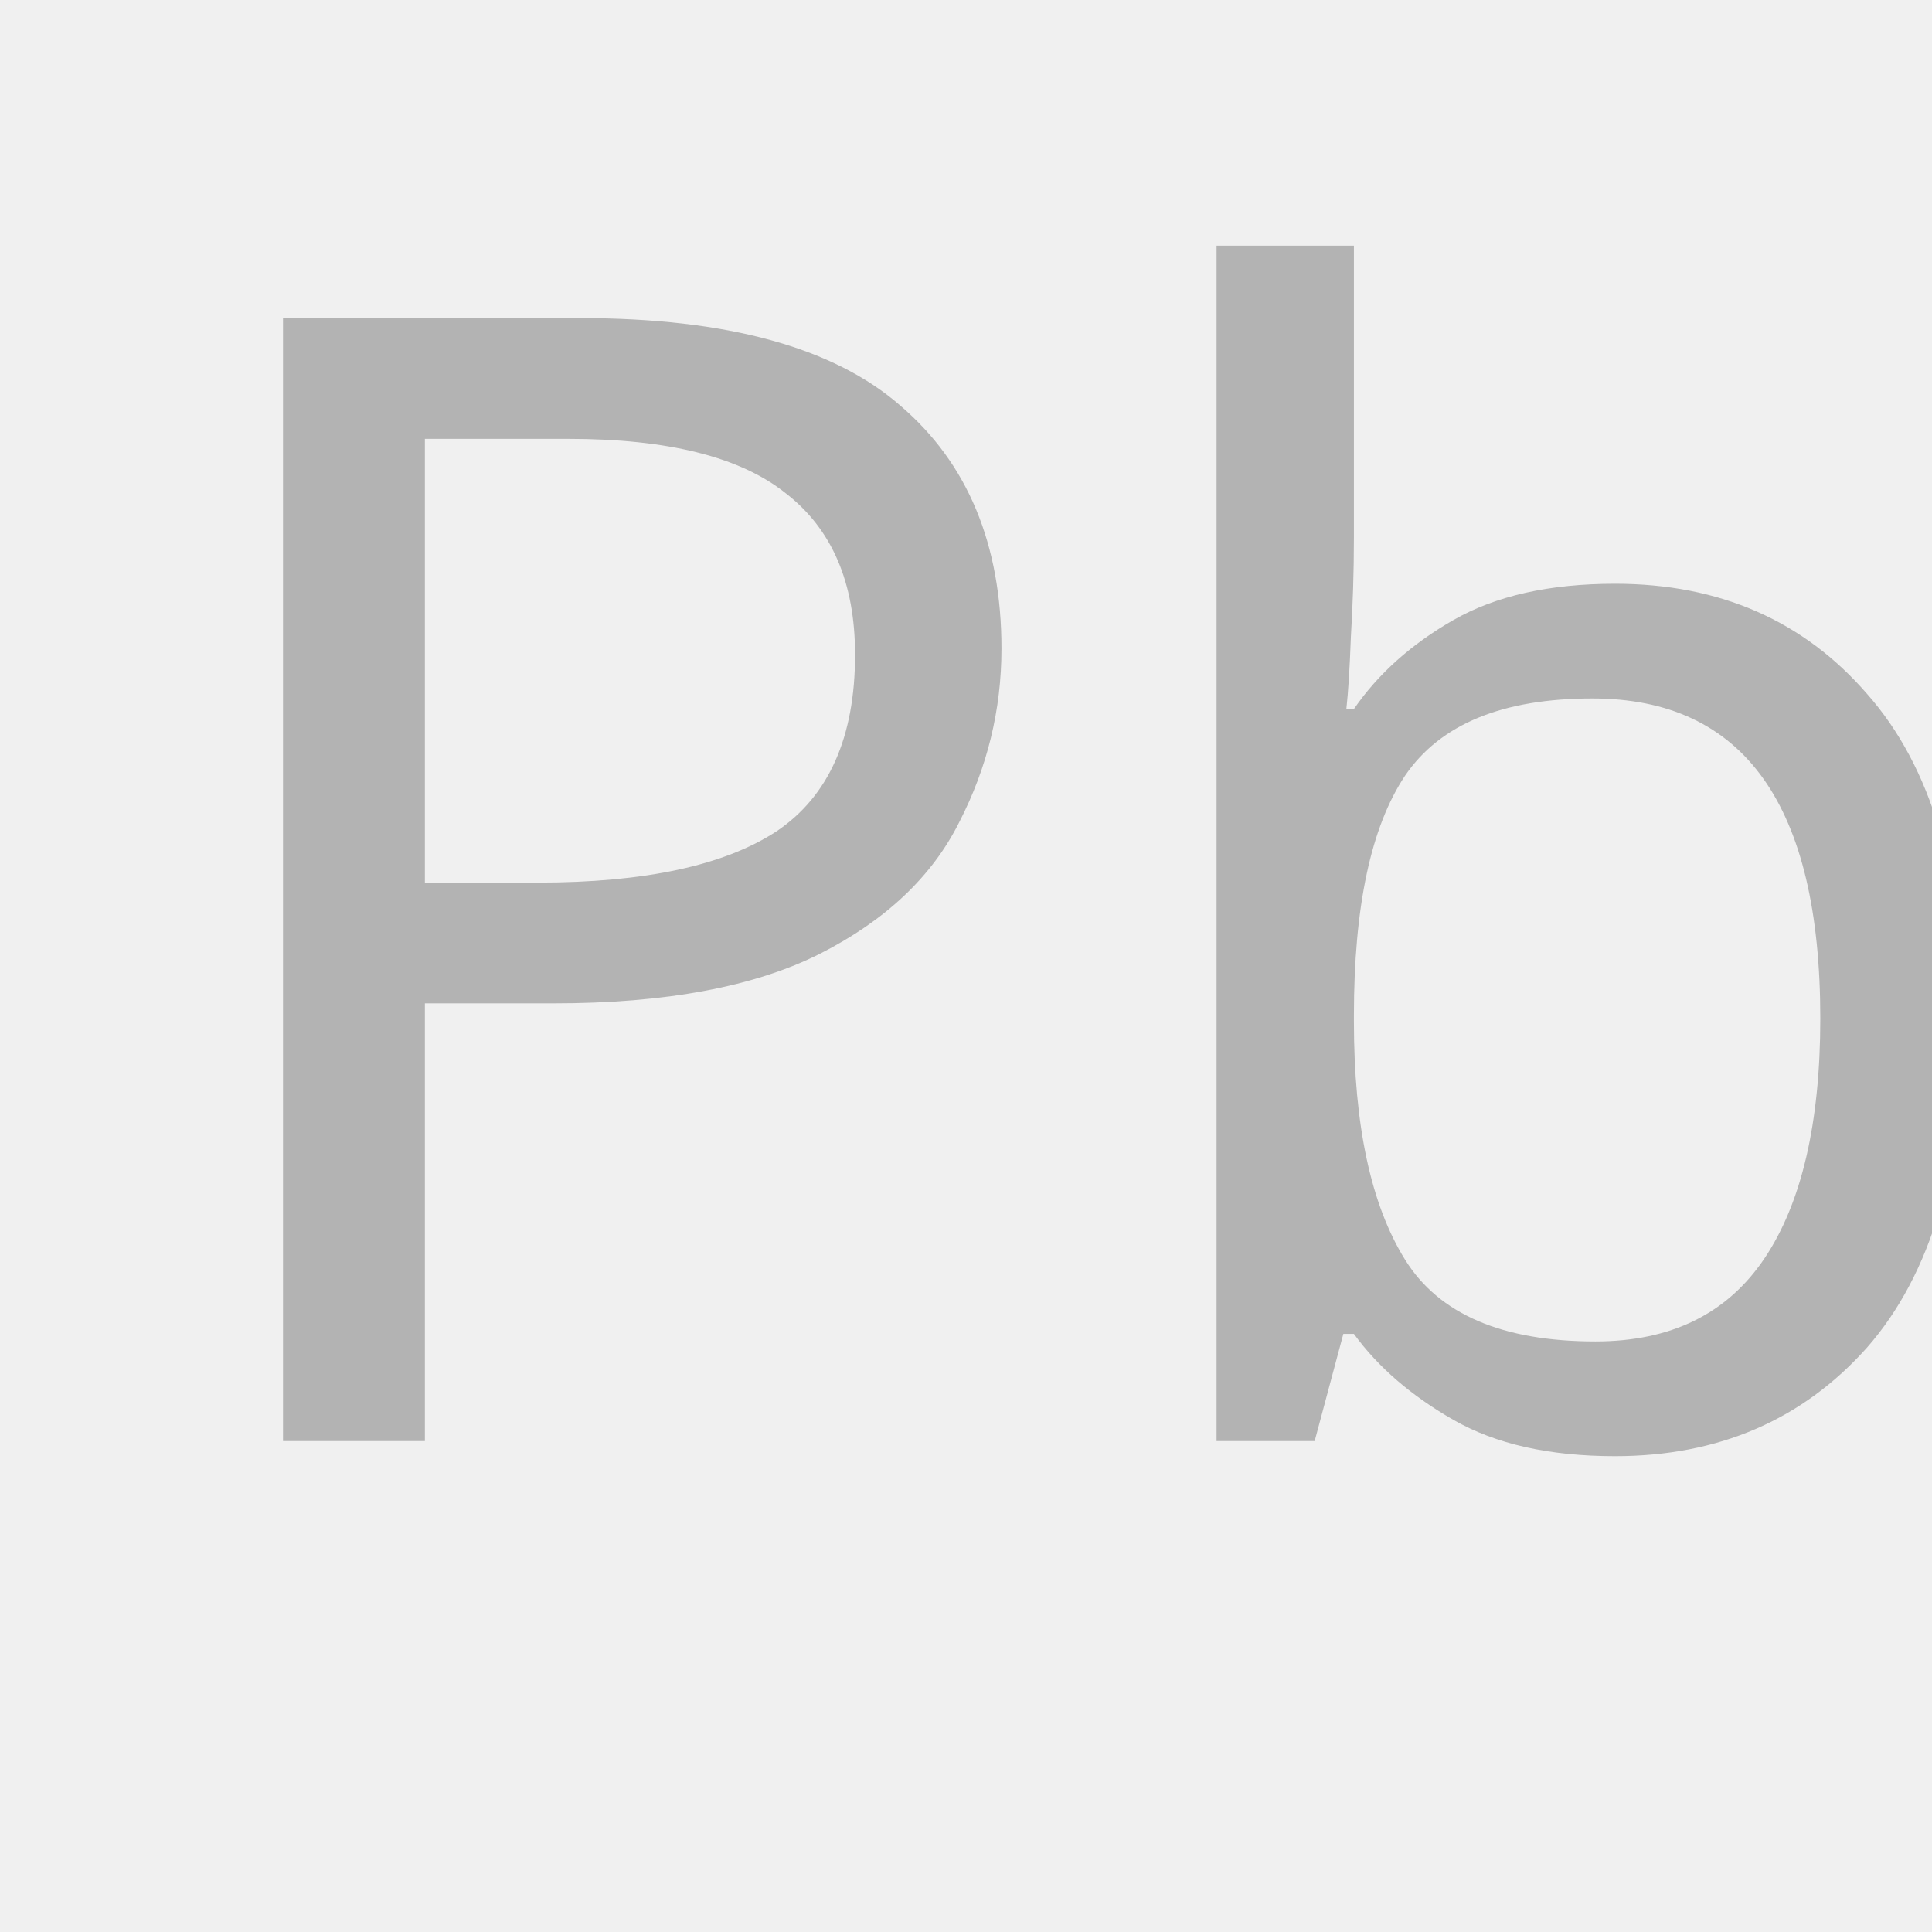
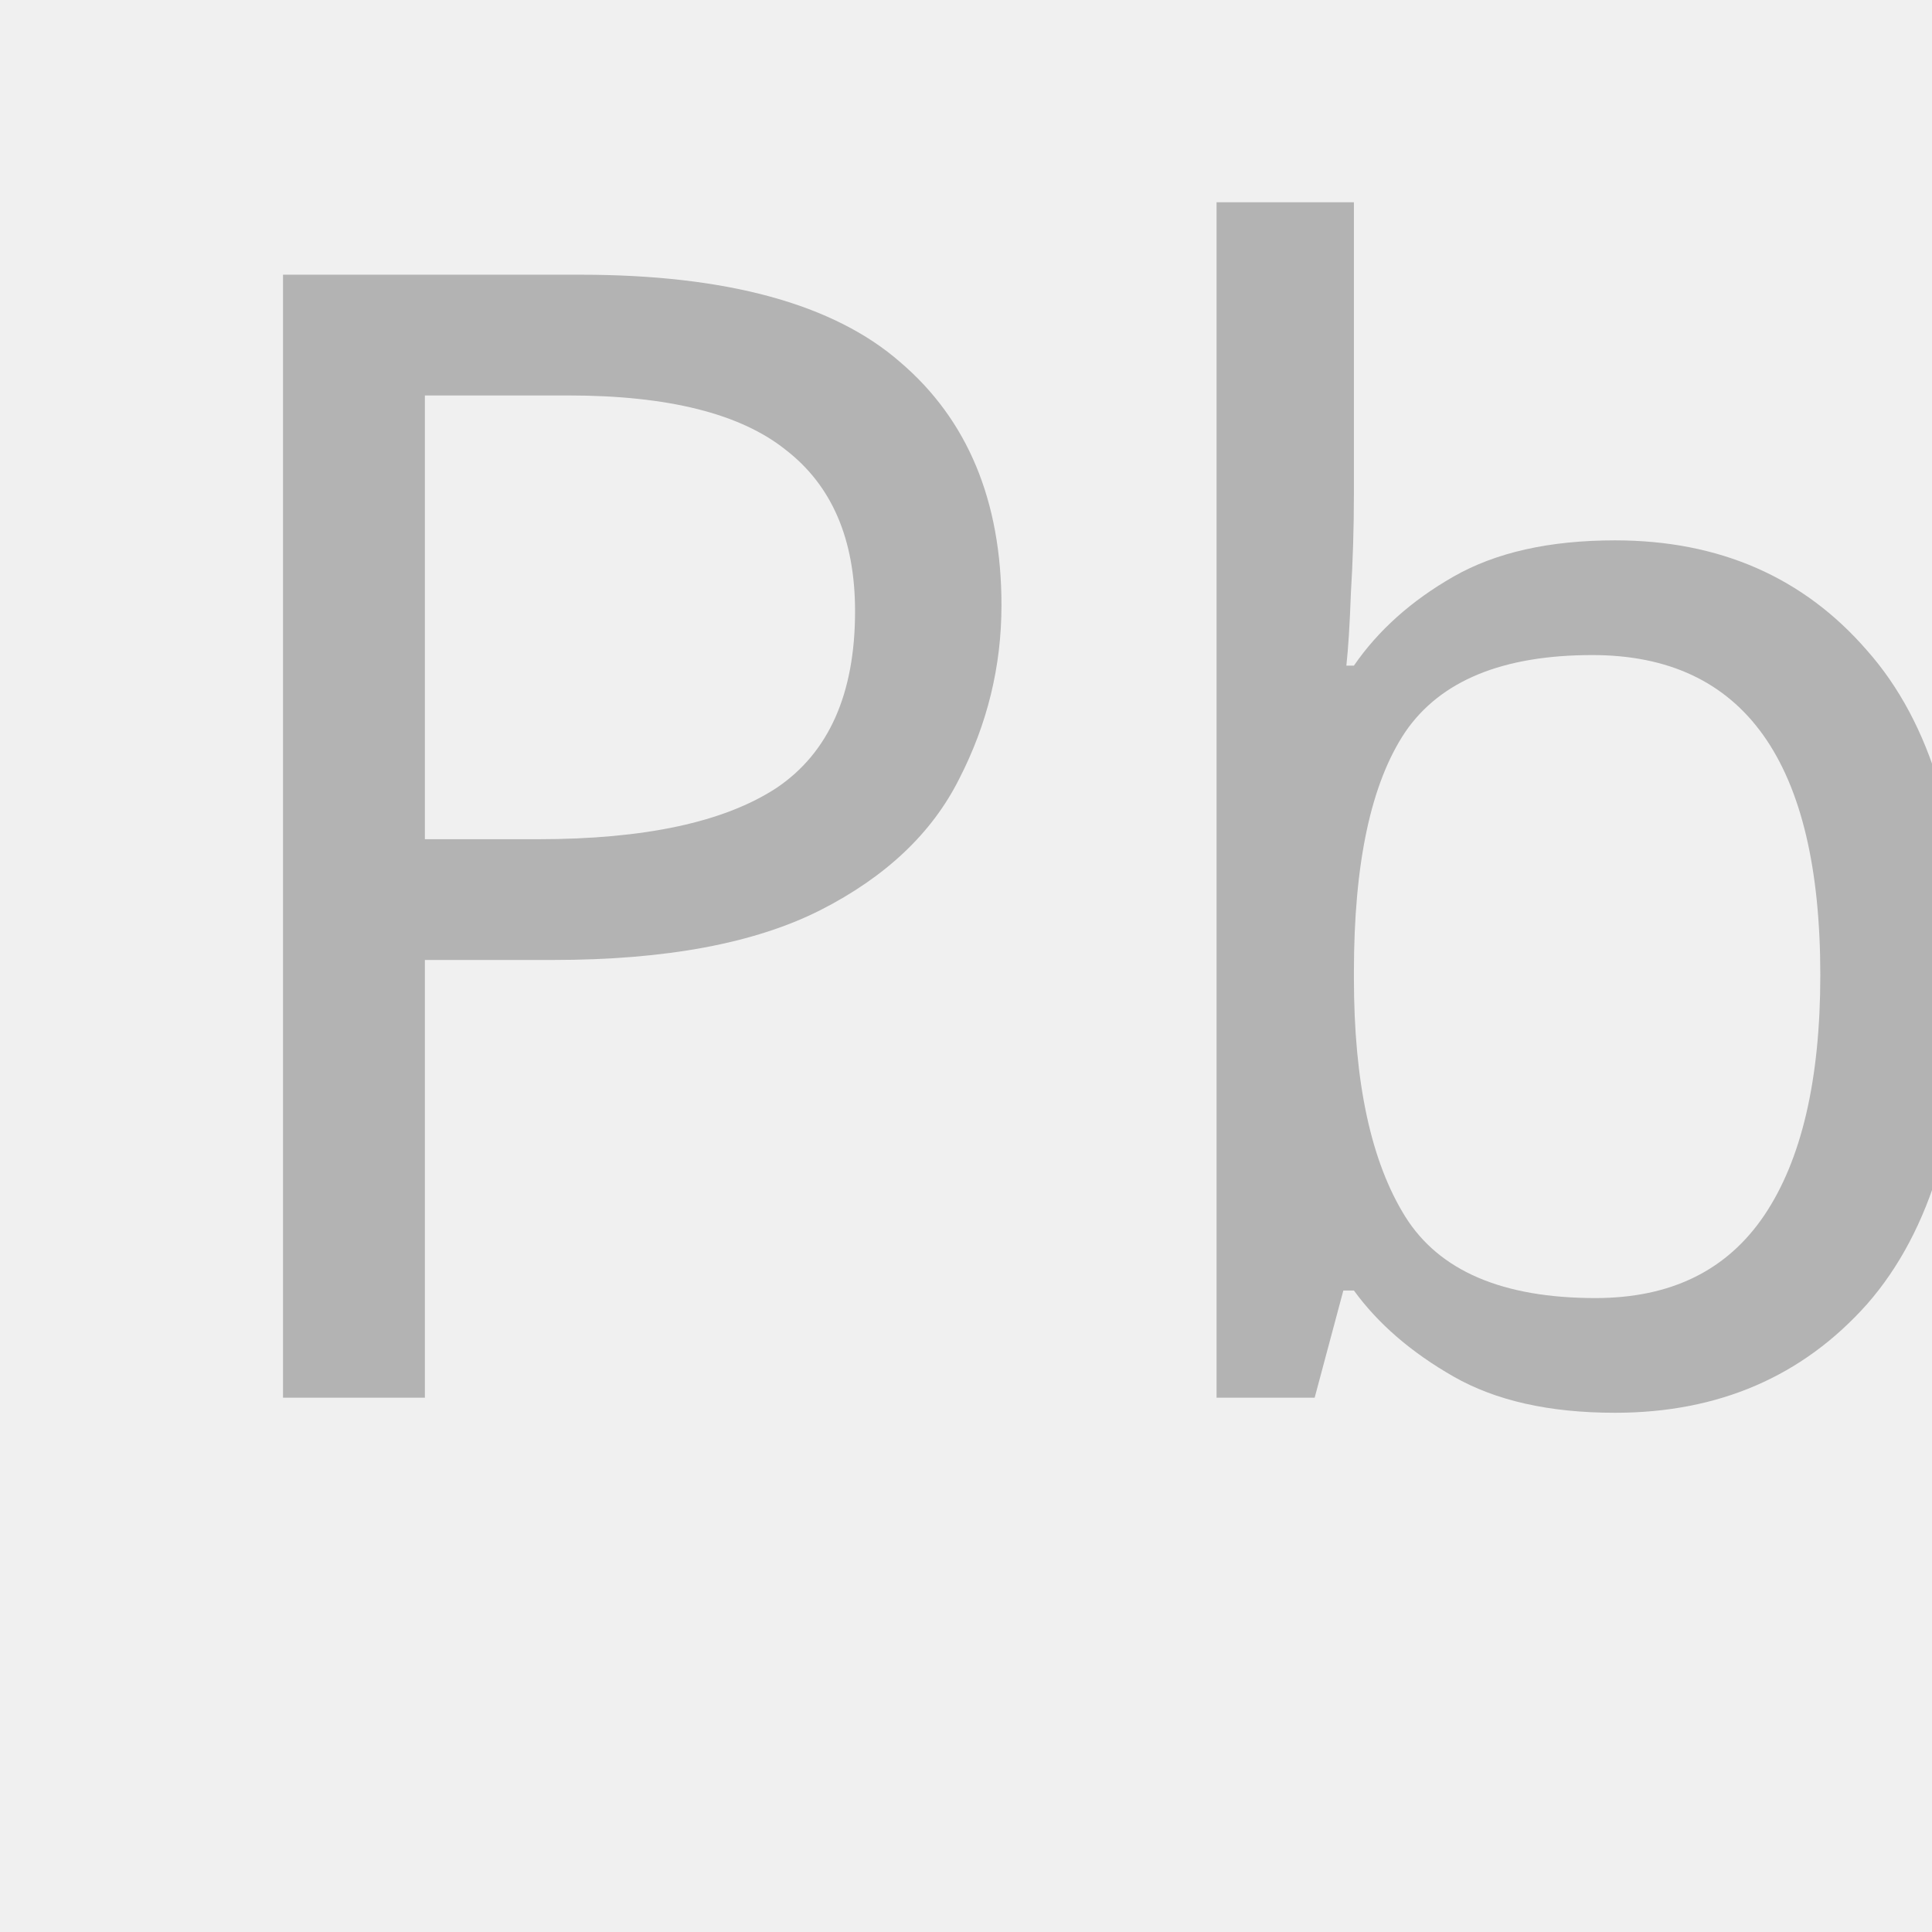
<svg xmlns="http://www.w3.org/2000/svg" version="1.1" id="socialicious" x="0px" y="0px" width="20" height="20" viewBox="0 0 20 20" xml:space="preserve">
  <defs id="defs12" />
  <style type="text/css" id="style3">

	.st0{fill:#464342;}
	.st1{fill:#E04B26;}
	.st2{fill:#E74B24;}
	.st3{fill:#E94C88;}
	.st4{fill:#1AB6EA;}
	.st5{fill:#EA2429;}
	.st6{fill:#EC1E82;}
	.st7{fill:#B9B9BA;}
	.st8{fill:#EE3E53;}
	.st9{fill:#EE4977;}
	.st10{fill:#5496D0;}
	.st11{fill:#BBBBBB;}
	.st12{fill:#BCBCBC;}
	.st13{fill:#F16722;}
	.st14{fill:#5A471C;}
	.st15{fill:url(#SVGID_1_);}
	.st16{fill:url(#SVGID_2_);}
	.st17{fill:#2AA9E0;}
	.st18{fill-rule:evenodd;clip-rule:evenodd;fill:#BBBBBB;}
	.st19{fill-rule:evenodd;clip-rule:evenodd;fill:#BCBCBC;}
	.st20{fill:#C93C27;}
	.st21{fill:#638BB0;}
	.st22{fill:#CA2027;}
	.st23{fill:#30302F;}
	.st24{fill:#34373D;}
	.st25{fill:#00405D;}
	.st26{fill:#007EE5;}
	.st27{fill:#00A8E1;}
	.st28{fill-rule:evenodd;clip-rule:evenodd;fill:#FFFFFF;}
	.st29{fill:#035795;}
	.st30{fill:#3C5A97;}
	.st31{fill:#3F64AE;}
	.st32{fill:#3F729B;}
	.st33{fill:#A42F23;}
	.st34{fill:#75C044;}
	.st35{fill:#A72723;}
	.st36{fill:#DB2726;}
	.st37{fill:#DD3333;}
	.st38{fill:url(#soundcloud_2_);}
	.st39{fill:#442D86;}
	.st40{fill:#44556B;}

</style>
-   <text xml:space="preserve" style="font-size:16.287px;font-style:normal;font-variant:normal;font-weight:normal;font-stretch:normal;line-height:125%;letter-spacing:0px;word-spacing:0px;fill:#b3b3b3;fill-opacity:1;stroke:none;font-family:FZZhunYuan-M02T;-inkscape-font-specification:FZZhunYuan-M02T" x="1.352" y="14.918" id="text2985">
-     <tspan id="tspan2987" x="1.352" y="14.918" style="font-style:normal;font-variant:normal;font-weight:normal;font-stretch:normal;fill:#b3b3b3;font-family:FZZhunYuan-M02T;-inkscape-font-specification:FZZhunYuan-M02T">Pb</tspan>
+   <text xml:space="preserve" style="font-size:16.287px;font-style:normal;font-variant:normal;font-weight:normal;font-stretch:normal;line-height:125%;letter-spacing:0px;word-spacing:0px;fill:#b3b3b3;fill-opacity:1;stroke:none;font-family:FZZhunYuan-M02T;-inkscape-font-specification:FZZhunYuan-M02T" x="1.352" y="14.468" id="text2985">
+     <tspan id="tspan2987" x="1.352" y="14.468" style="font-style:normal;font-variant:normal;font-weight:normal;font-stretch:normal;fill:#b3b3b3;font-family:Tahoma;-inkscape-font-specification:Tahoma">Pb</tspan>
  </text>
</svg>
